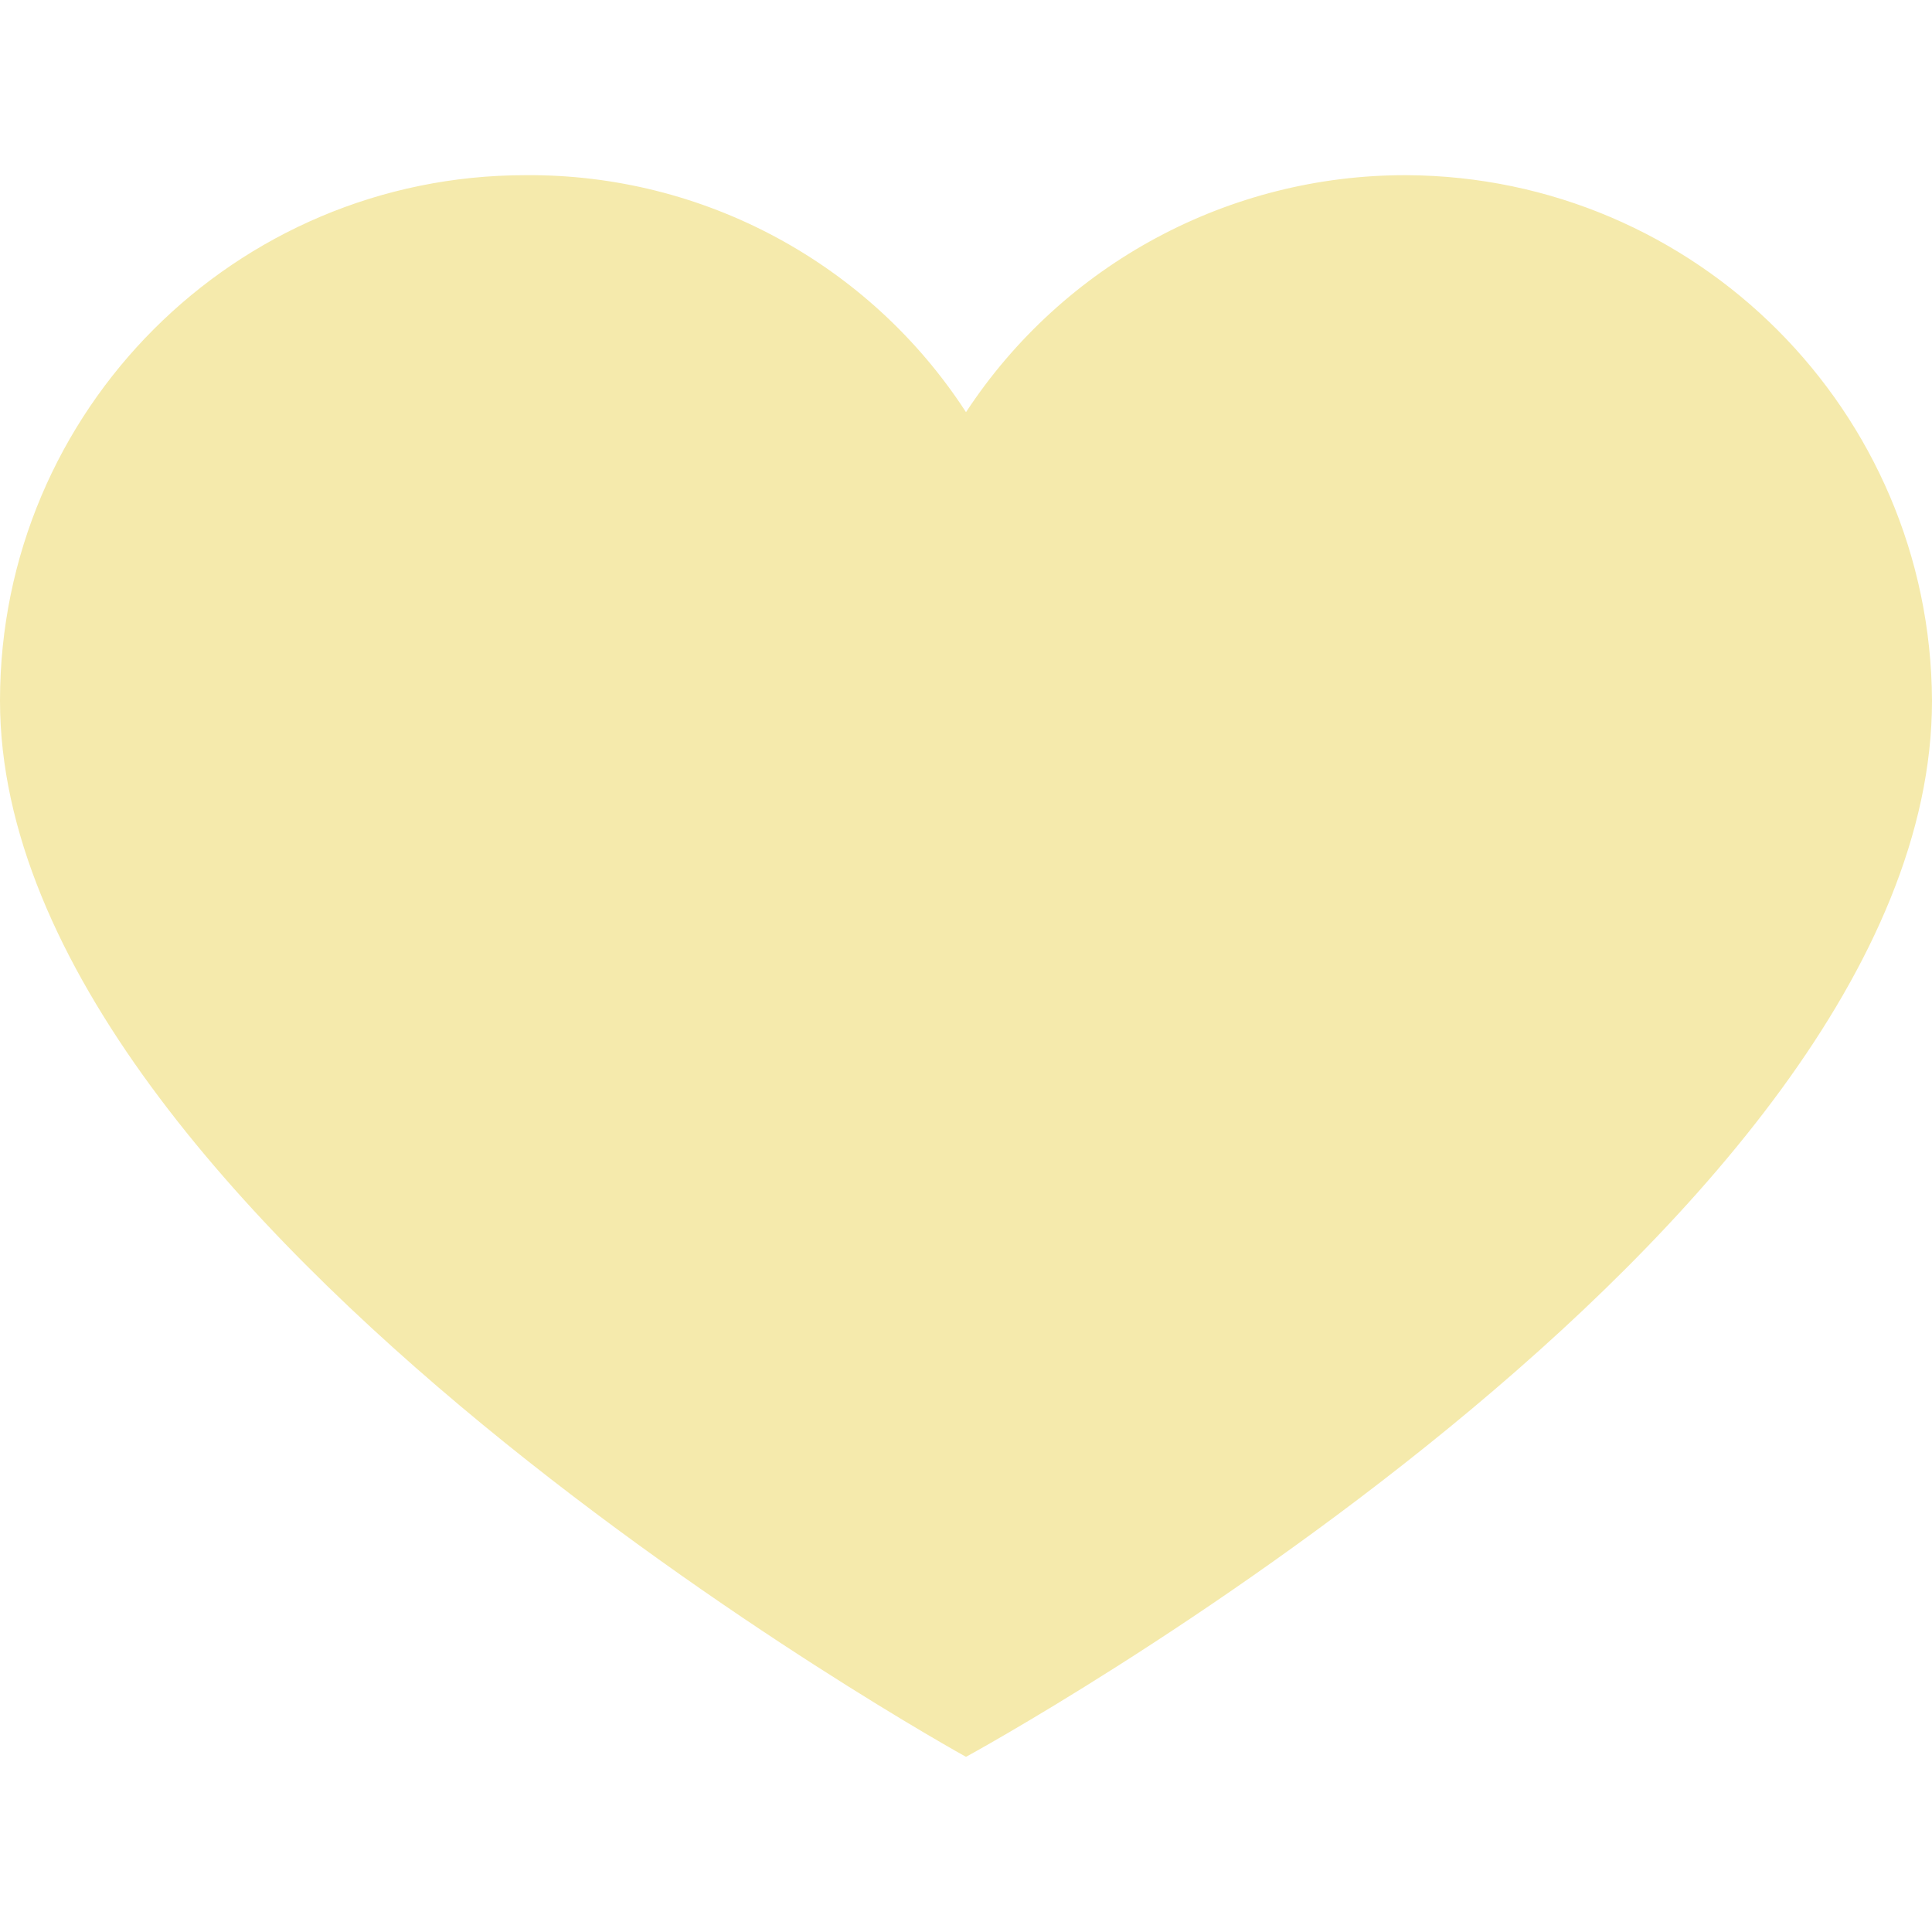
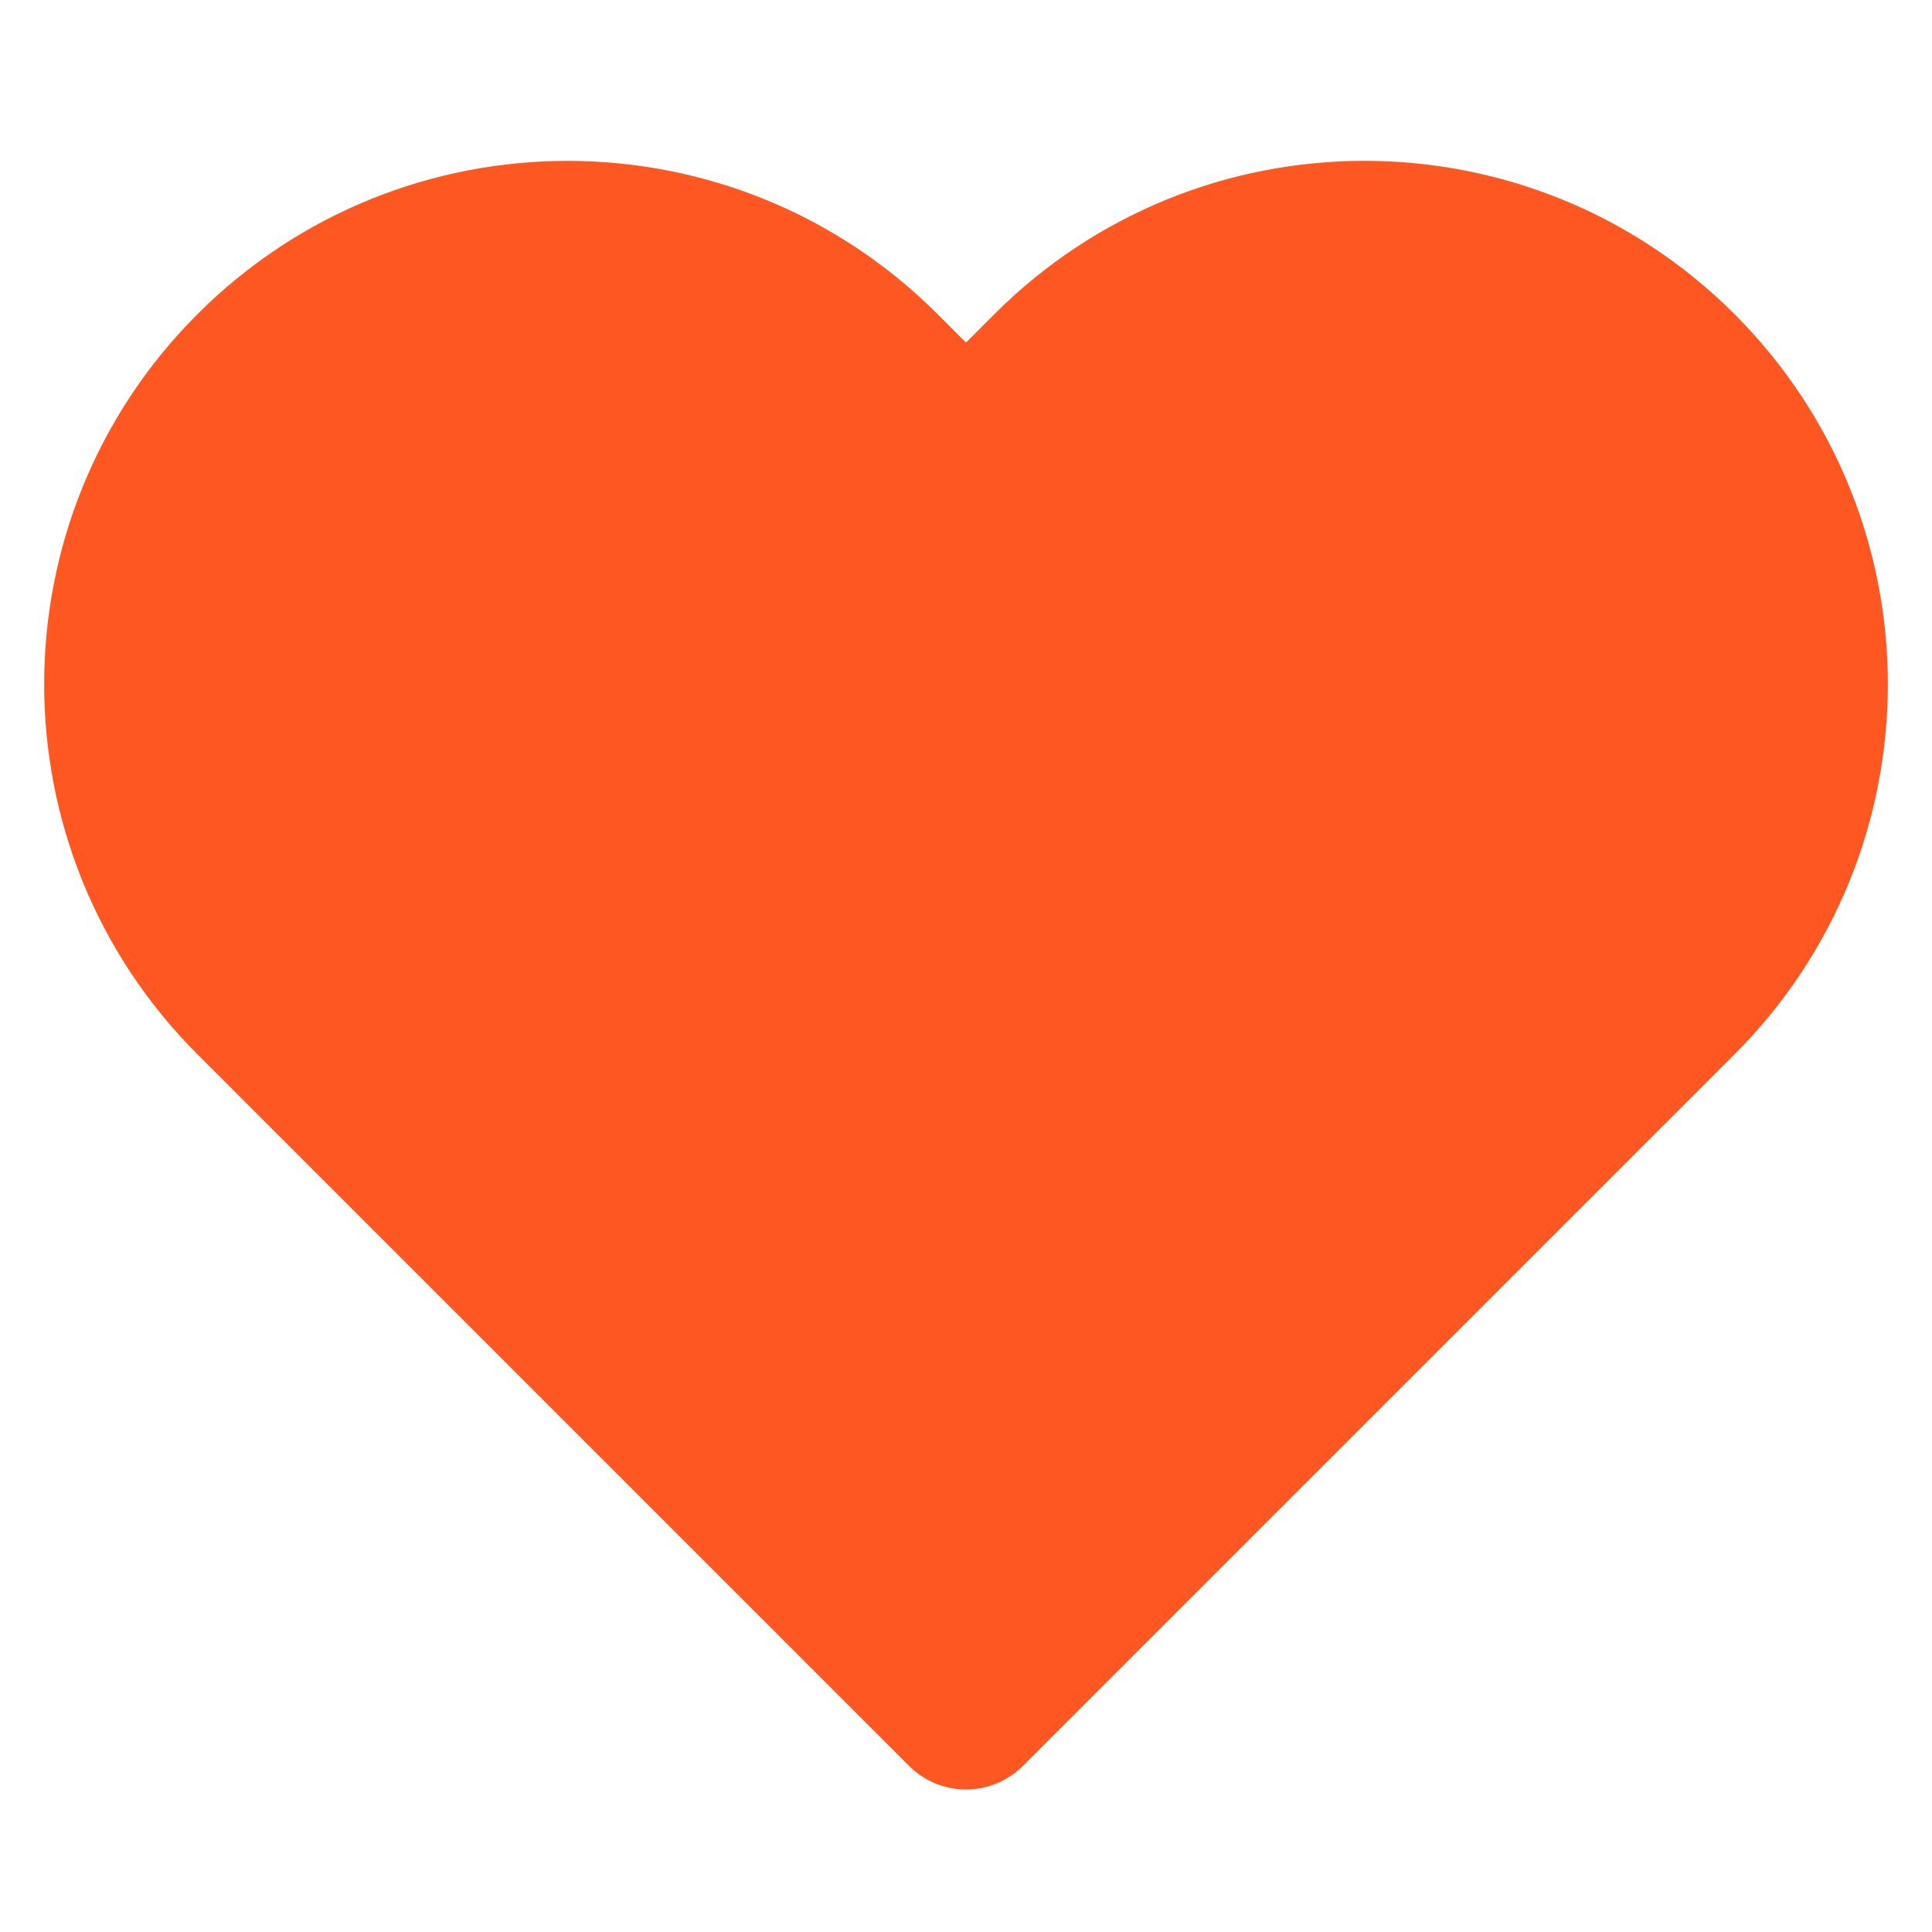
- <svg xmlns="http://www.w3.org/2000/svg" version="1.1" width="512" height="512" x="0" y="0" viewBox="0 0 391.837 391.837" style="enable-background:new 0 0 512 512" xml:space="preserve" class="">
-   <g>
-     <path d="M285.257 35.528c58.743.286 106.294 47.836 106.58 106.58 0 107.624-195.918 214.204-195.918 214.204S0 248.165 0 142.108c0-58.862 47.717-106.58 106.58-106.58a105.534 105.534 0 0 1 89.339 48.065 106.578 106.578 0 0 1 89.338-48.065z" style="" fill="#f5eaac" data-original="#d7443e" class="" opacity="1" />
-   </g>
+ <svg xmlns="http://www.w3.org/2000/svg" width="24" height="24" viewBox="0 0 24 24" fill="#fe5722" stroke="#fe5722" stroke-width="2" stroke-linecap="round" stroke-linejoin="round">
+   <path d="M20.84 4.61a5.5 5.5 0 0 0-7.78 0L12 5.67l-1.06-1.06a5.5 5.5 0 0 0-7.78 7.78l1.06 1.06L12 21.23l7.78-7.78 1.06-1.06a5.5 5.5 0 0 0 0-7.78z" />
</svg>
